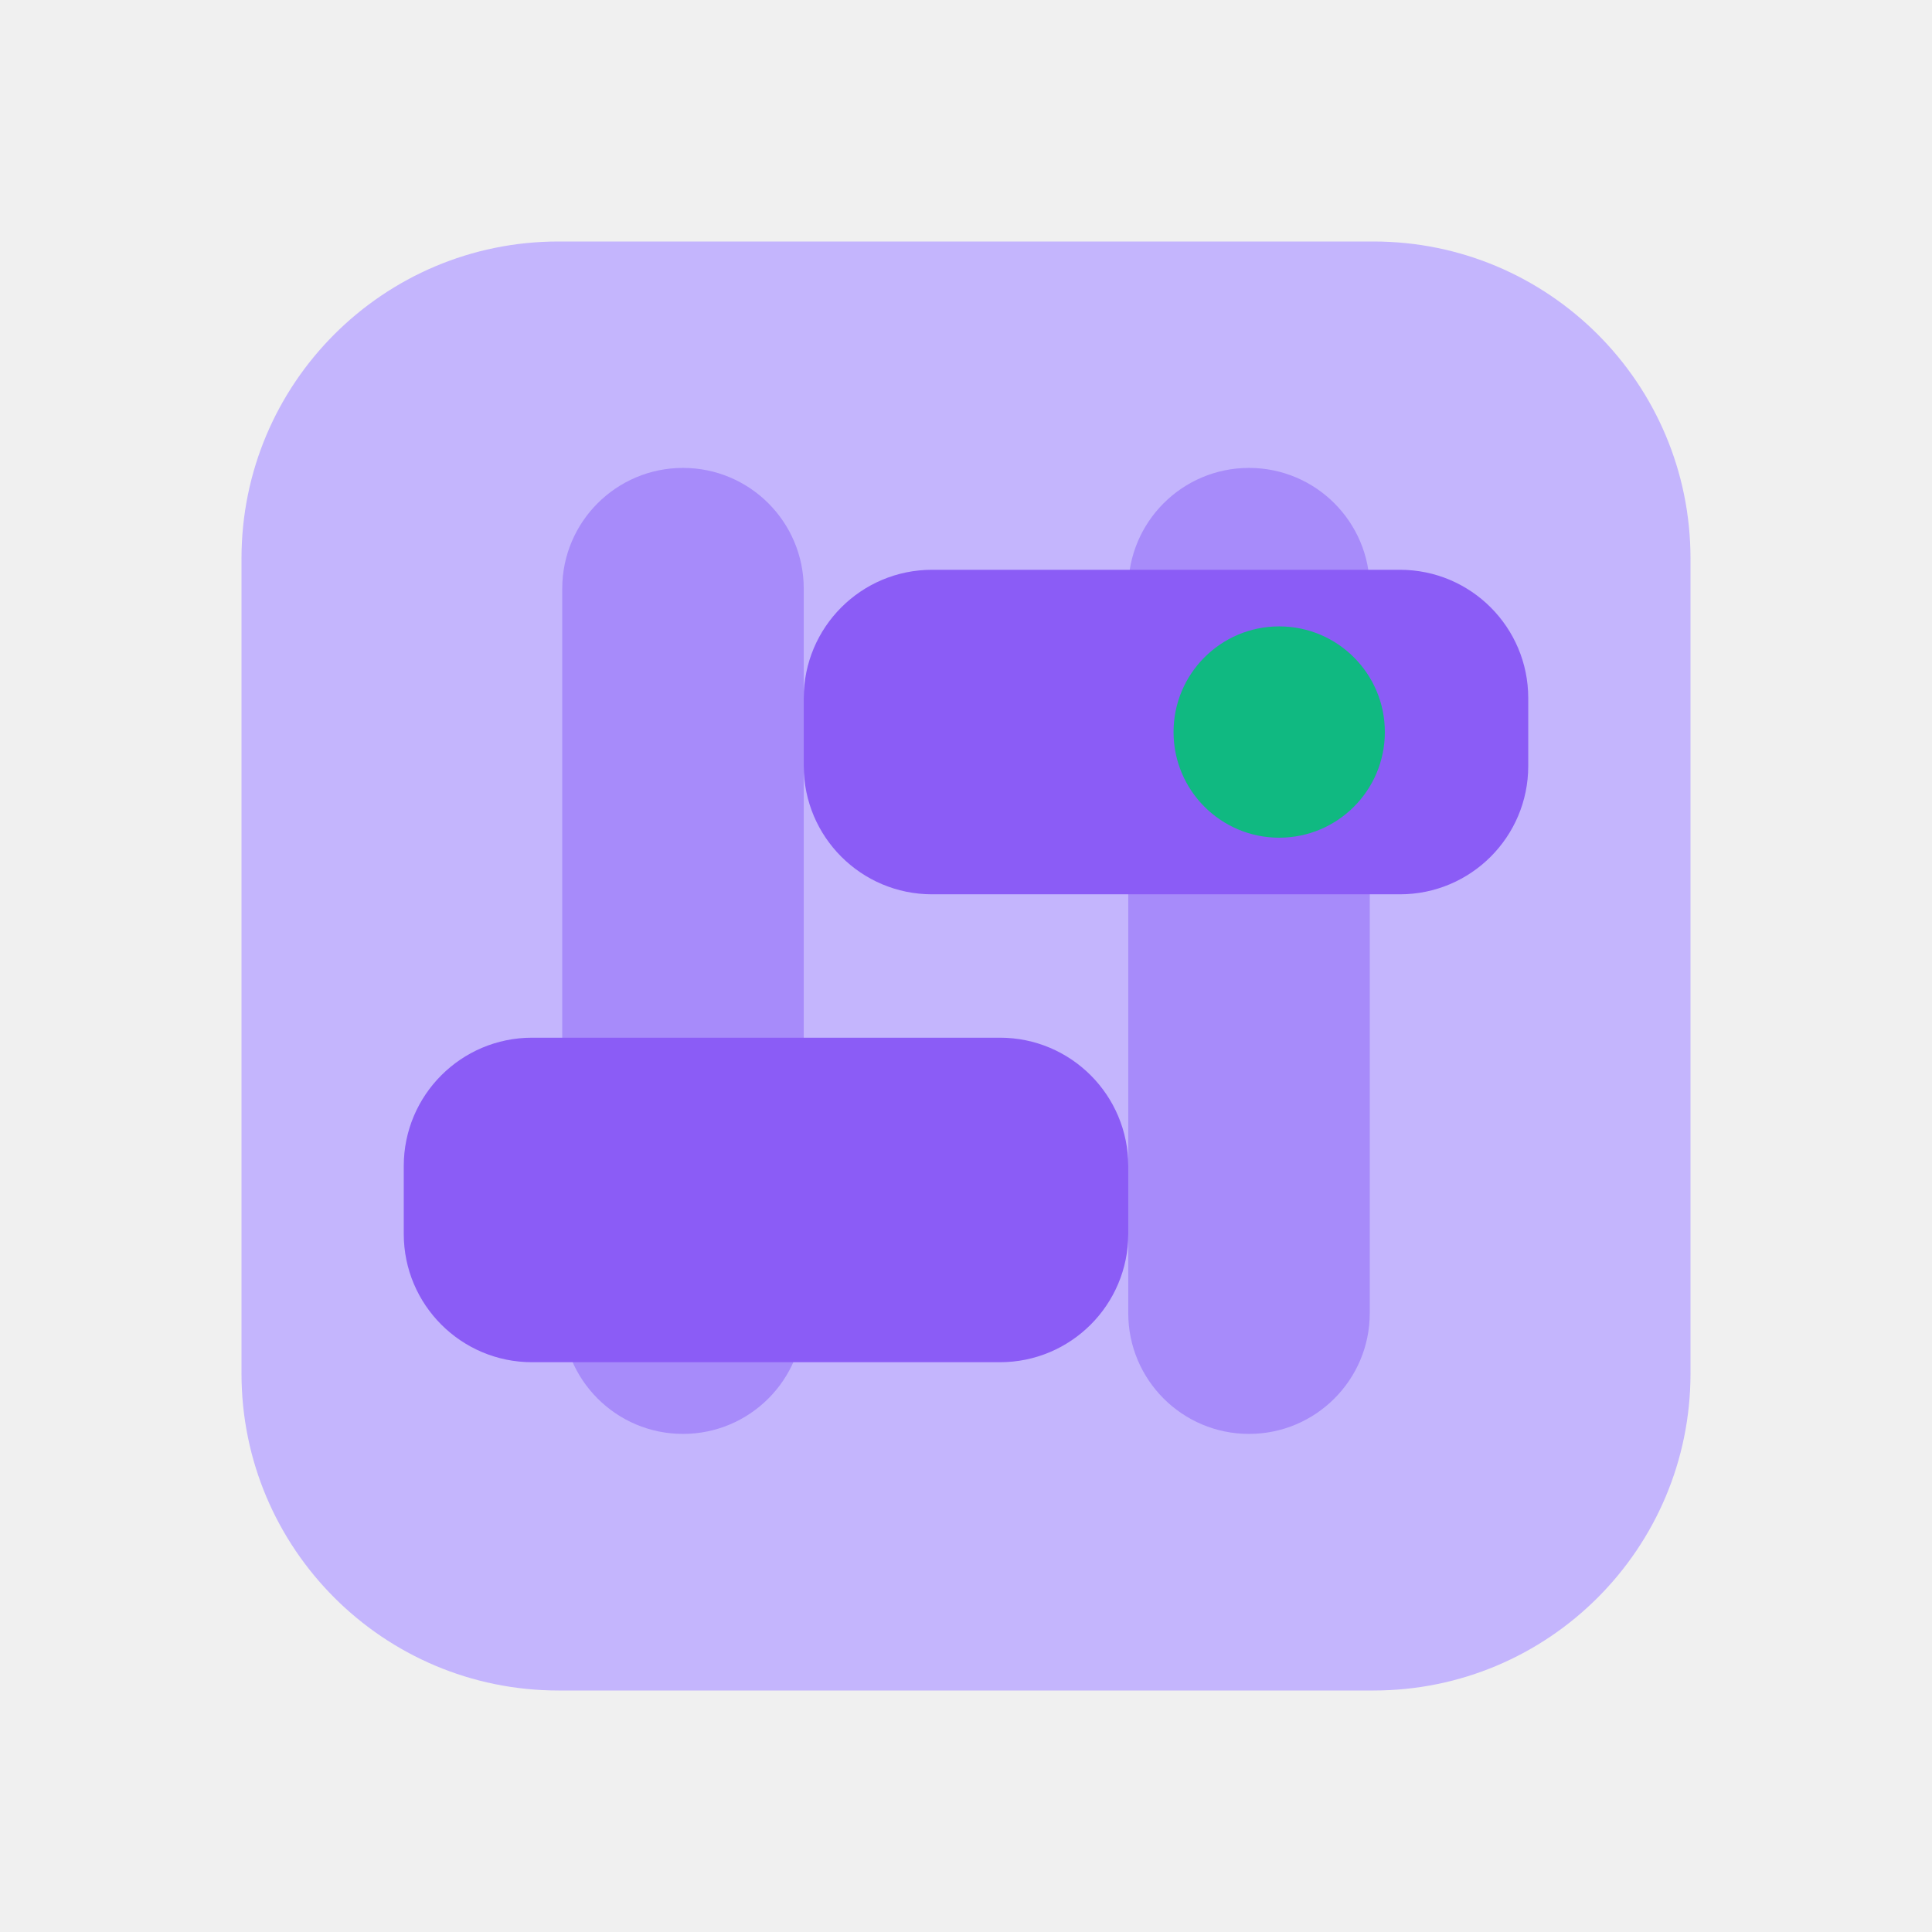
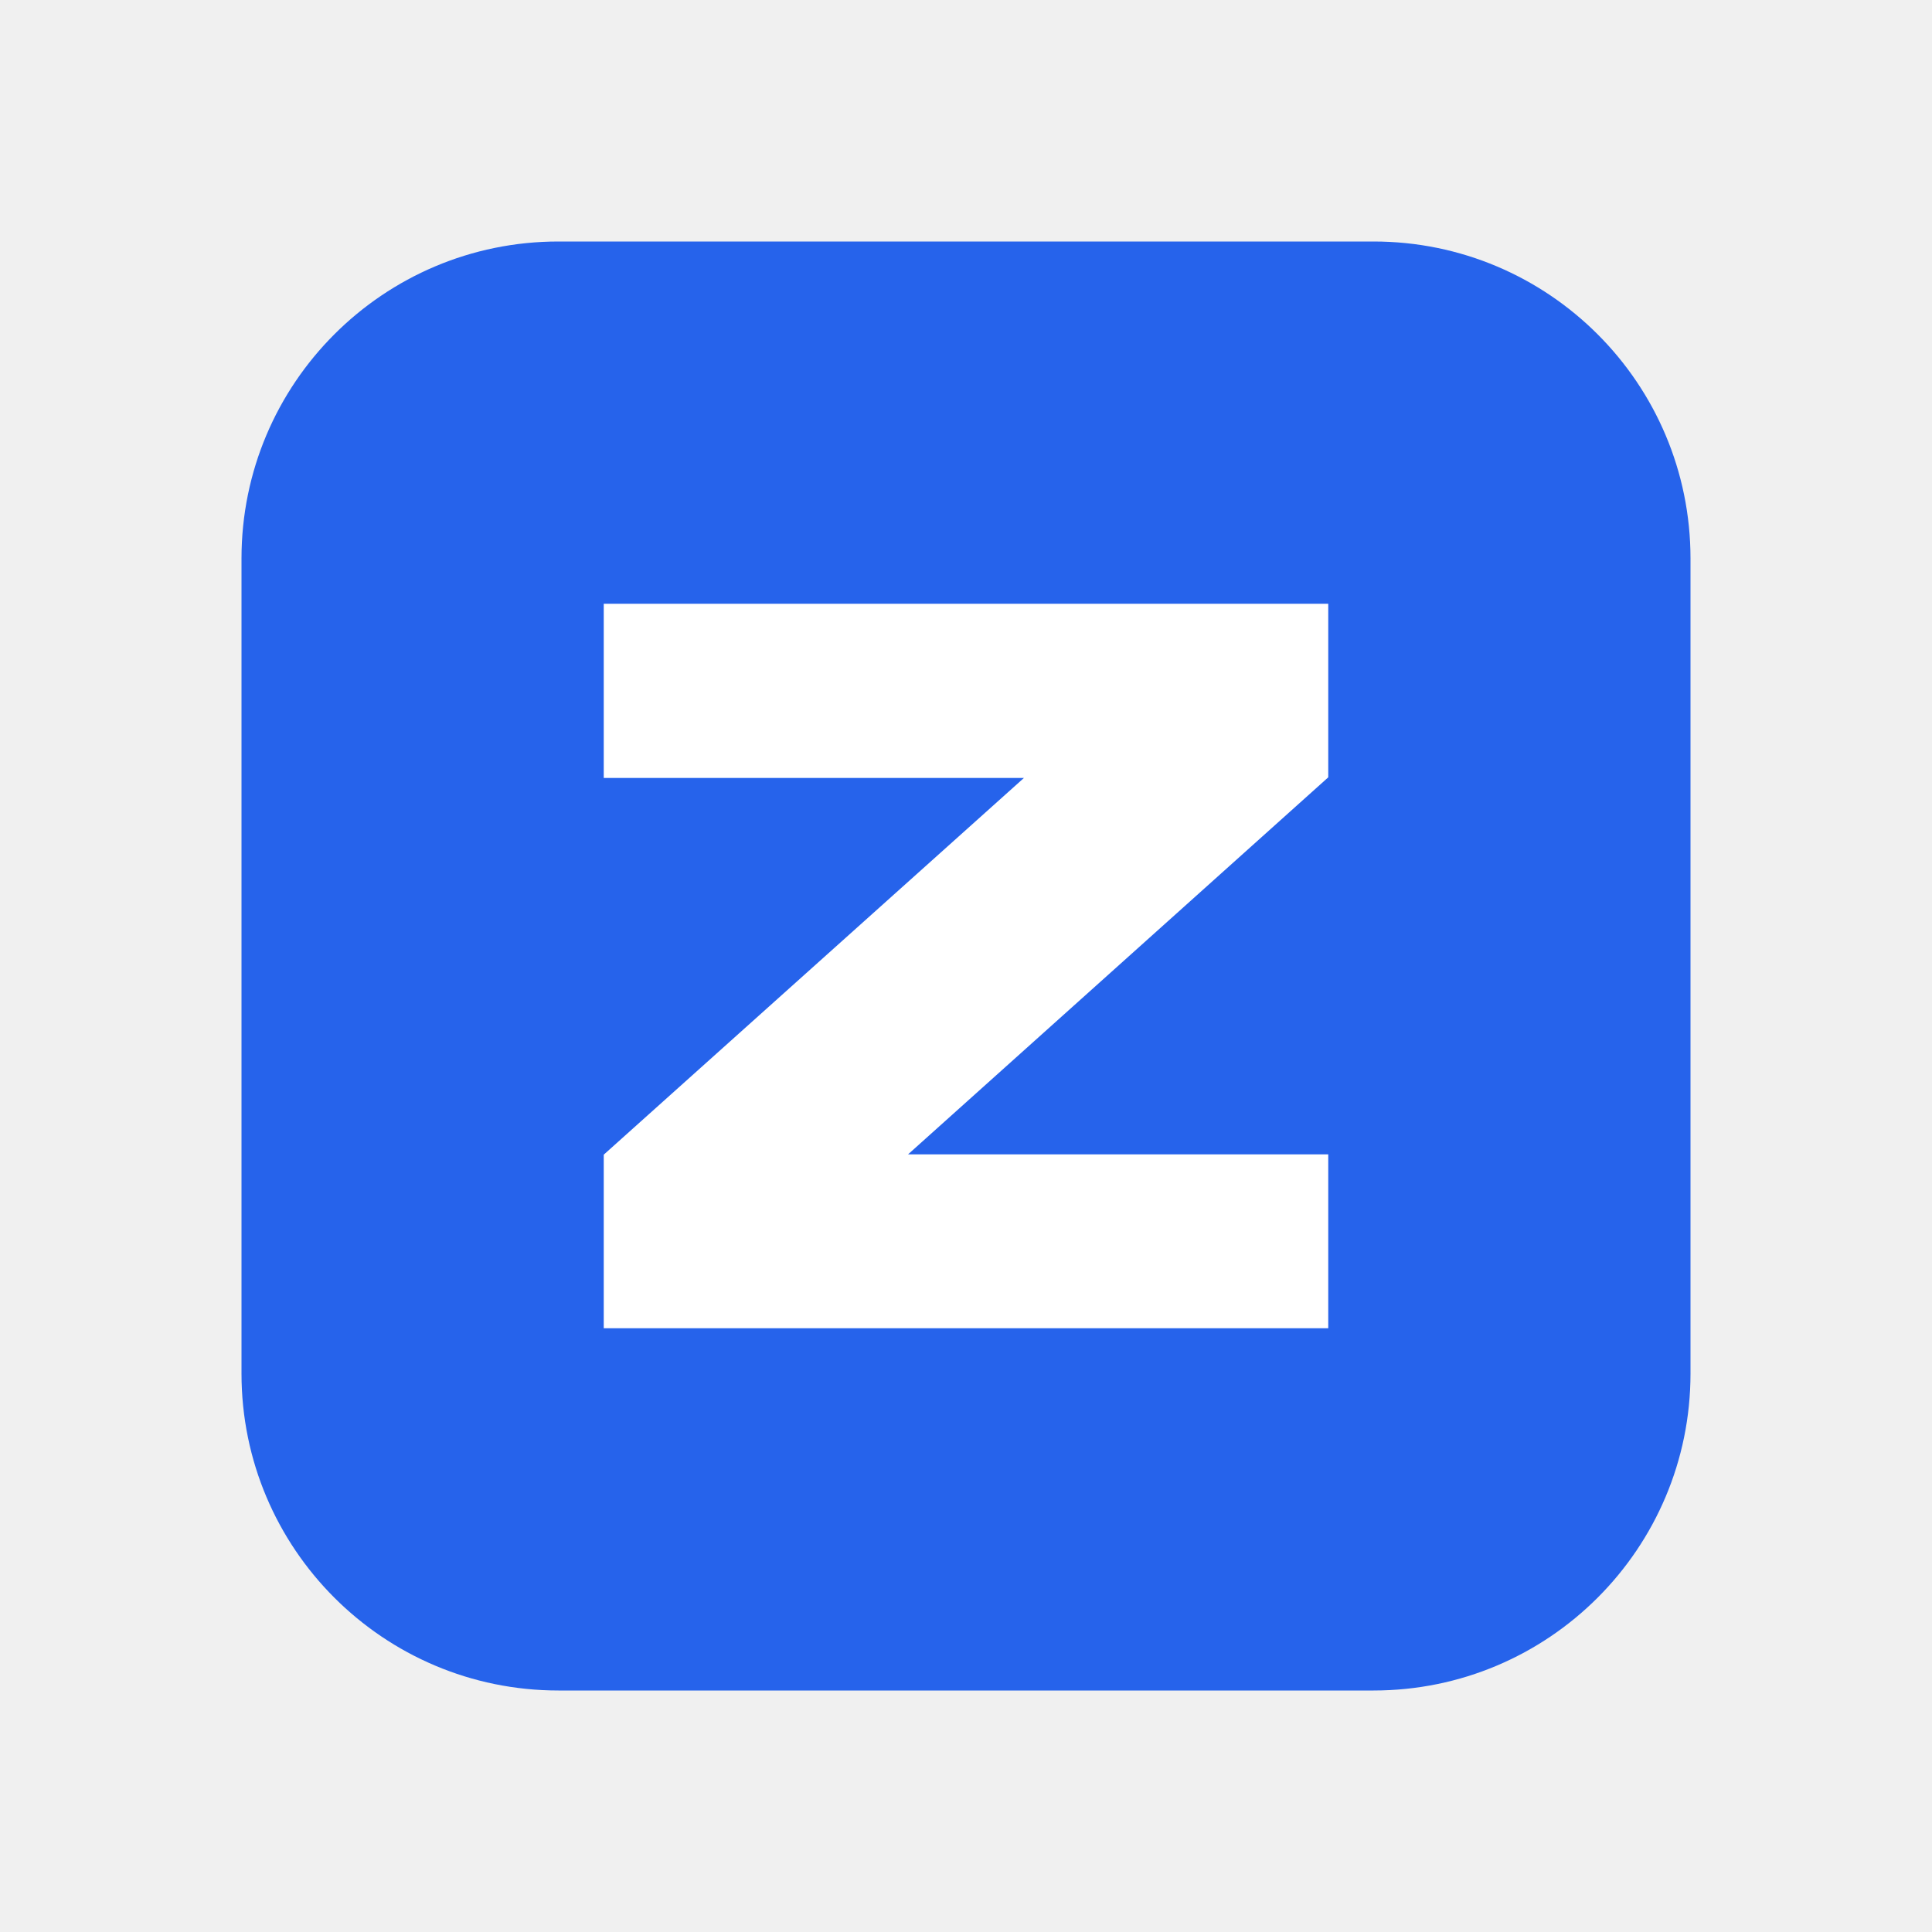
<svg xmlns="http://www.w3.org/2000/svg" viewBox="0 0 1024 1024" role="img" aria-label="ZenMind Desktop icon">
-   <rect x="128" y="128" width="768" height="768" rx="168" fill="#c4b5fd" />
-   <rect x="298" y="248" width="128" height="512" rx="64" fill="#a78bfa" />
-   <rect x="598" y="248" width="128" height="512" rx="64" fill="#a78bfa" />
-   <rect x="214" y="550" width="384" height="172" rx="68" fill="#8b5cf6" />
-   <rect x="426" y="302" width="384" height="172" rx="68" fill="#8b5cf6" />
-   <circle cx="678" cy="388" r="56" fill="#10b981" />
+   <rect x="128" y="128" width="768" height="768" rx="168" fill="#2663EB" />
+   <path d="M320 320h384v92L481.28 611.84H704V704H320v-92l222.72-199.68H320z" fill="#FFFFFF" />
</svg>
